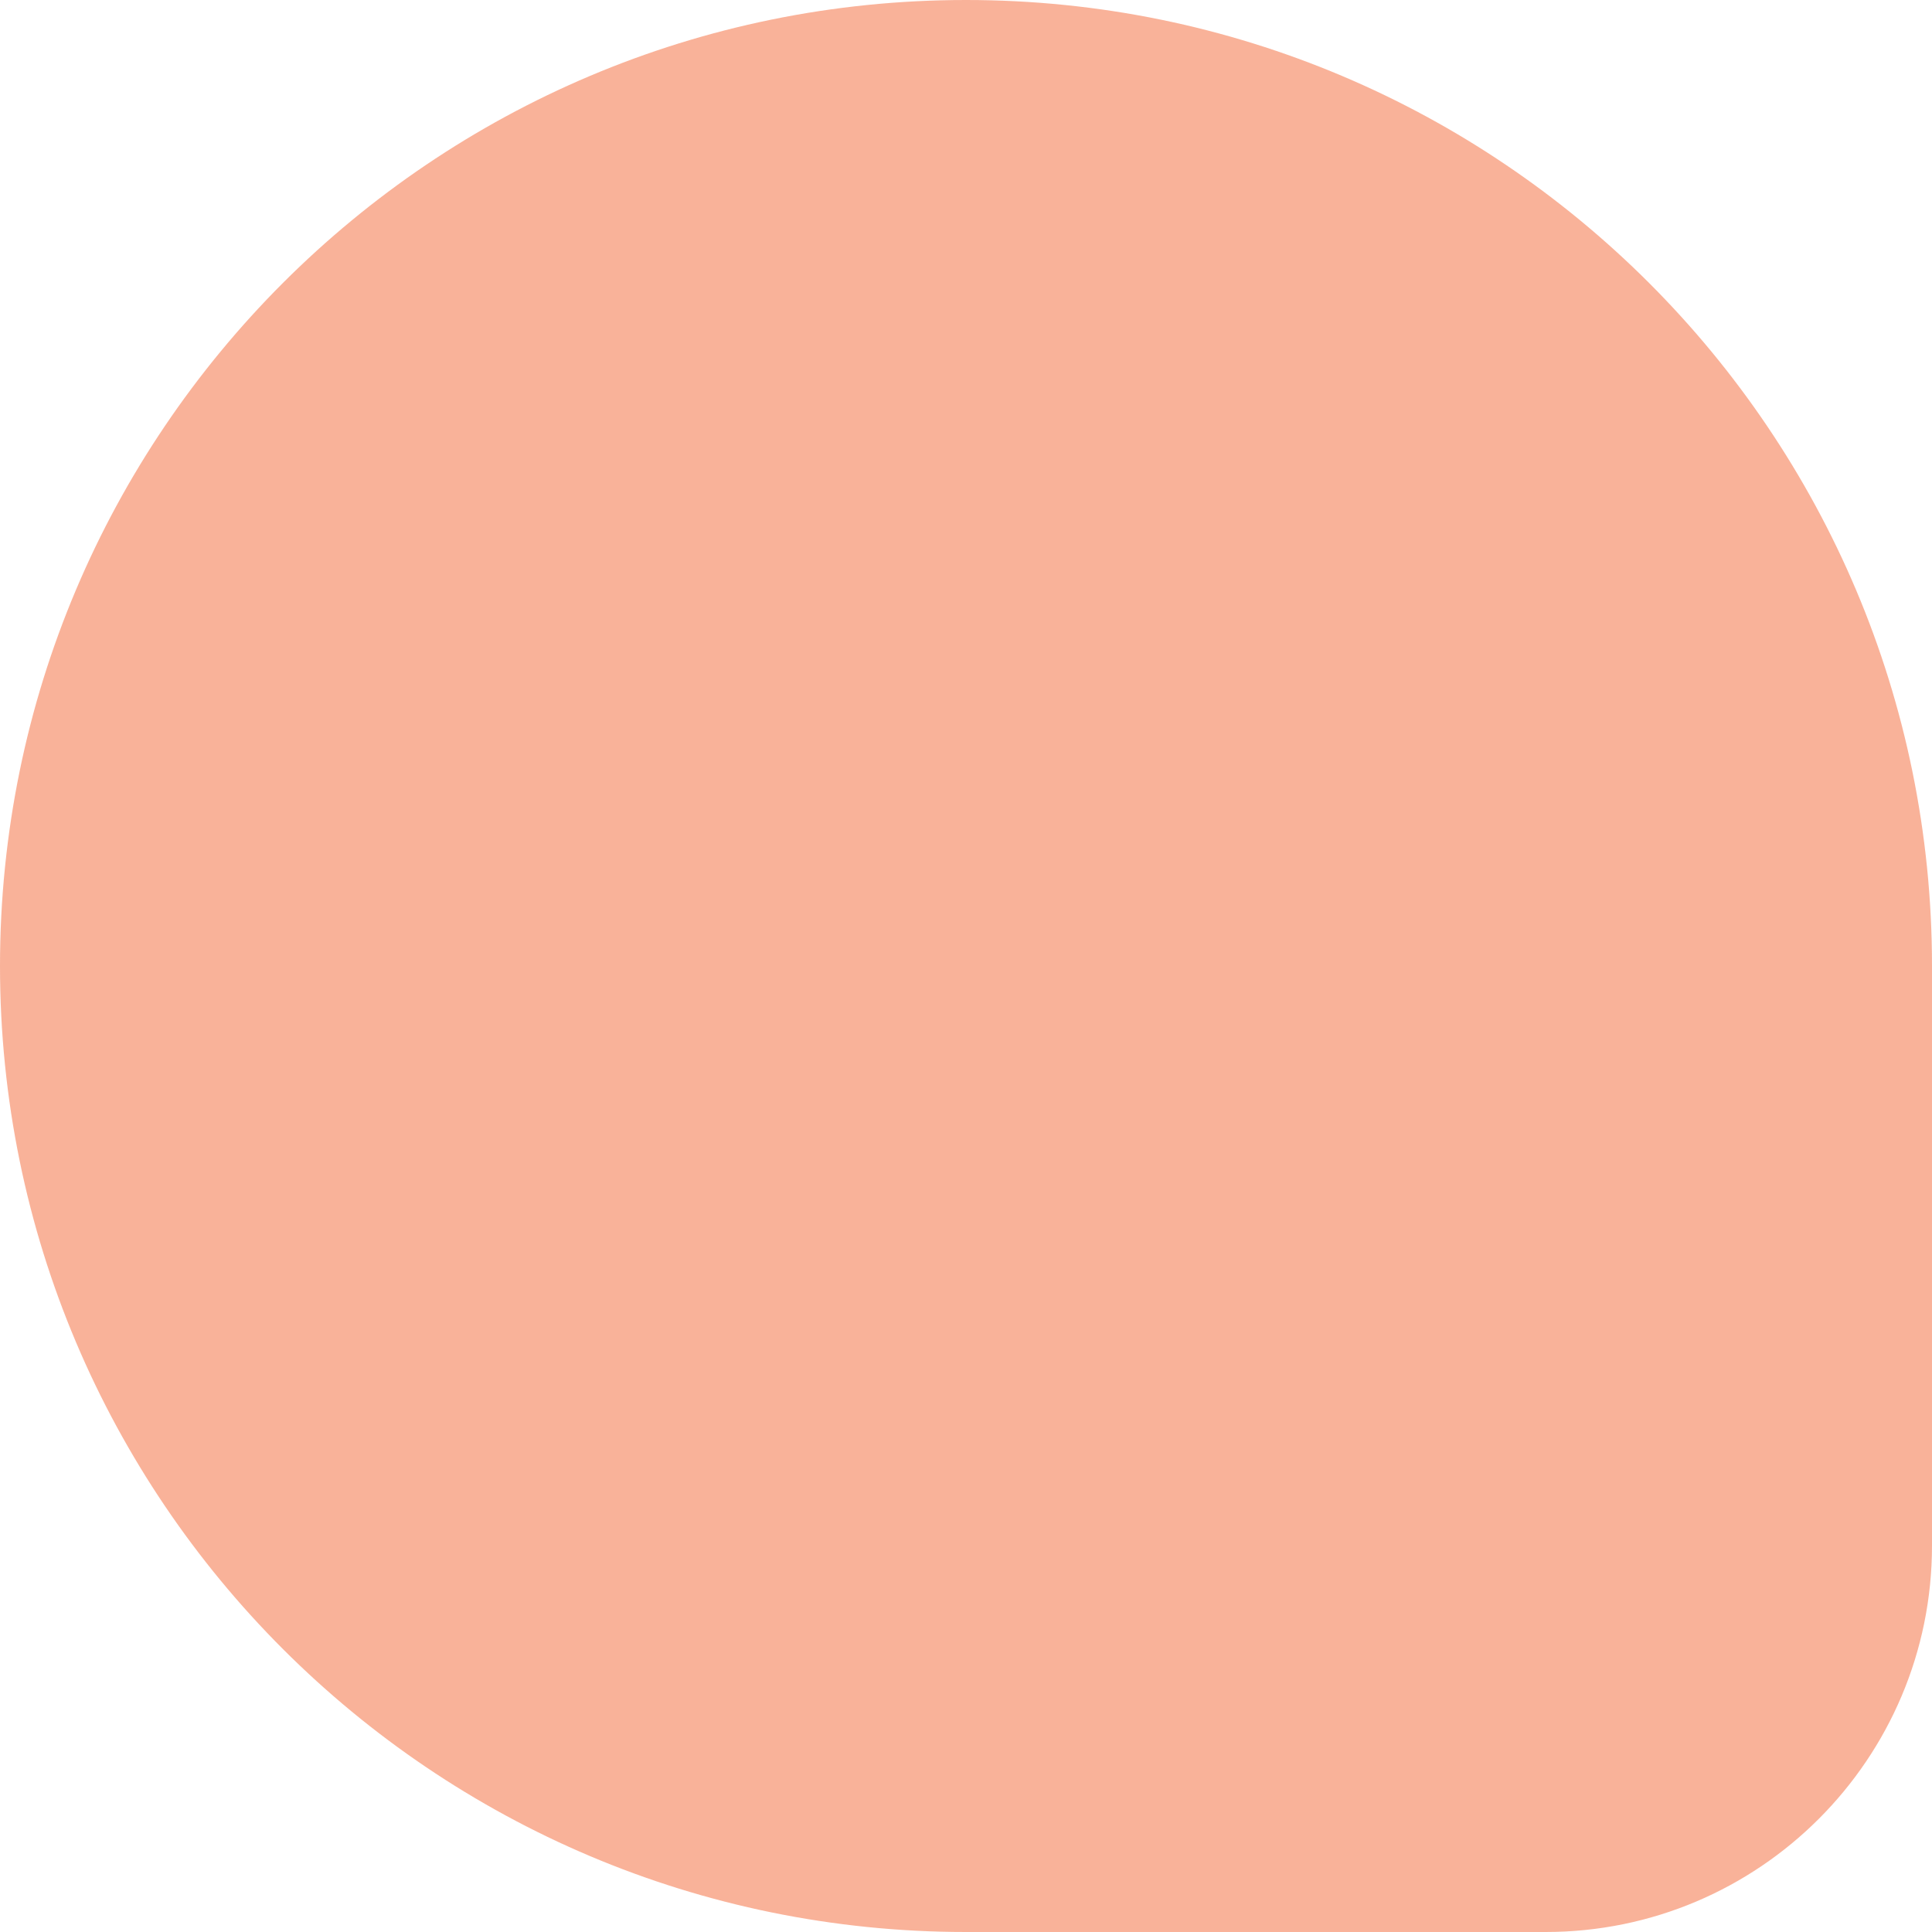
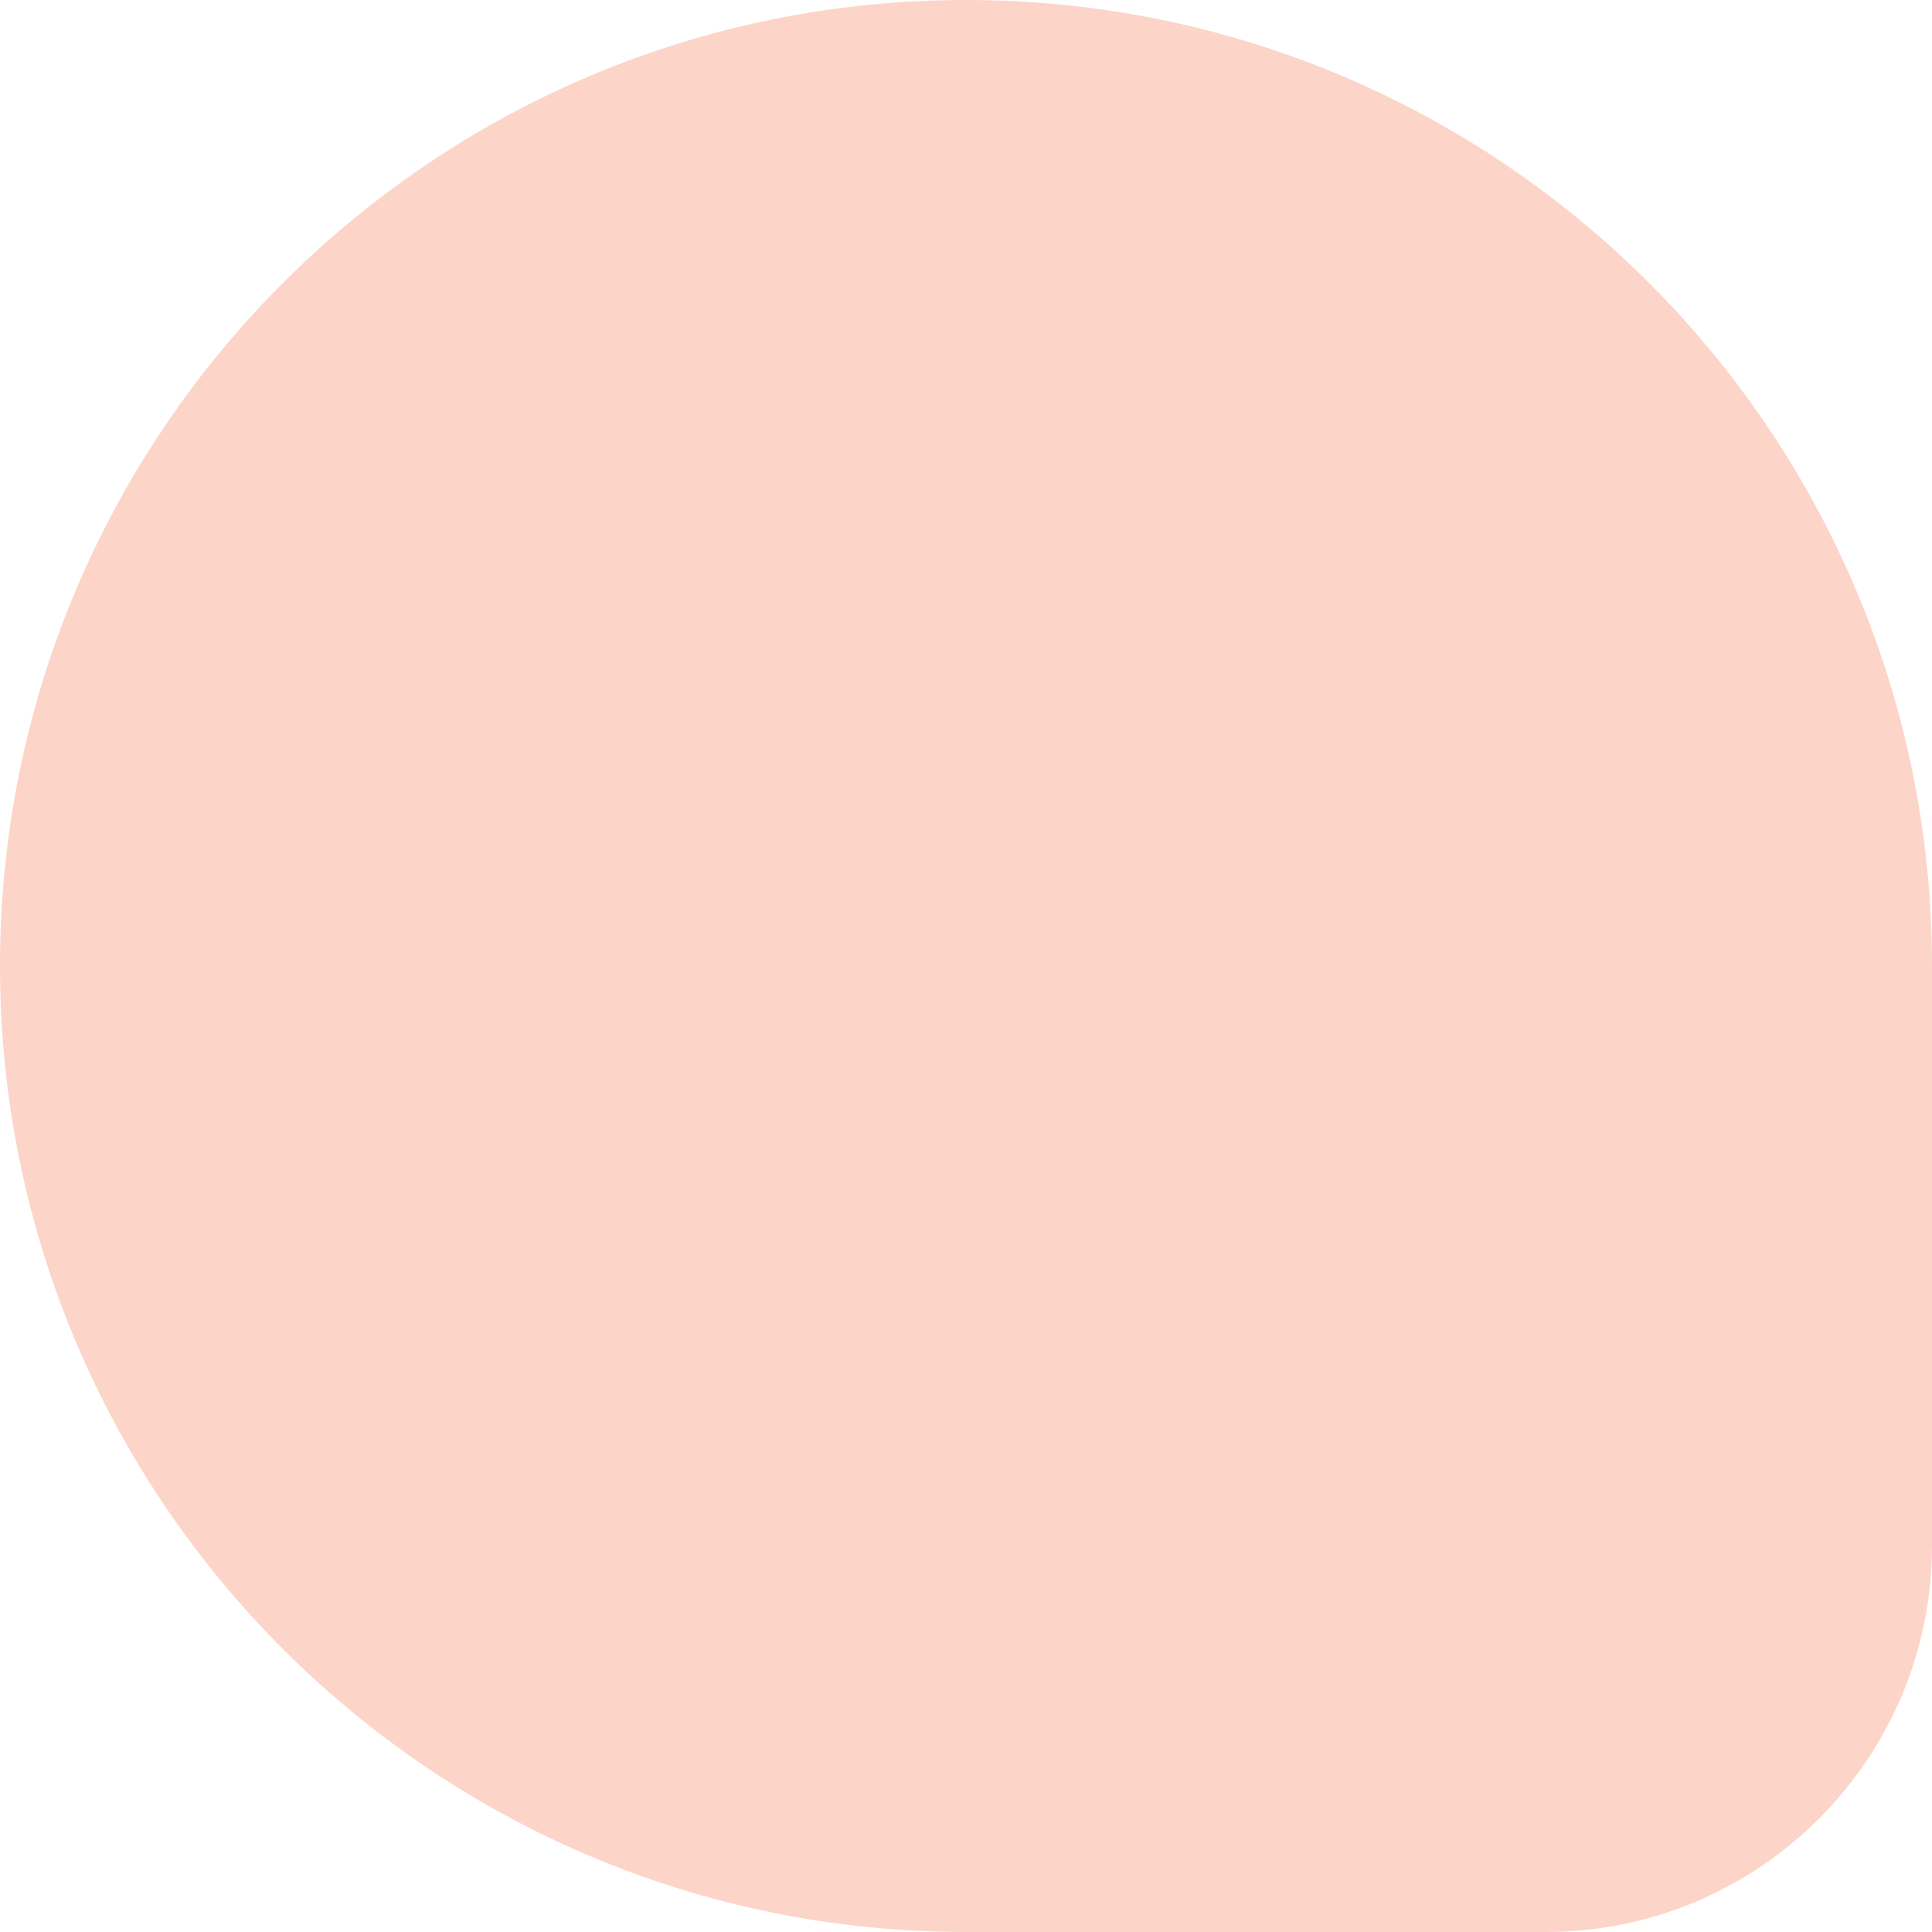
<svg xmlns="http://www.w3.org/2000/svg" width="50" height="50" viewBox="0 0 50 50" fill="none">
-   <path d="M0 25C0 11.193 11.193 0 25 0C38.807 0 50 11.193 50 25V40C50 45.523 45.523 50 40 50H25C11.193 50 0 38.807 0 25Z" fill="#F25822" fill-opacity="0.46" />
+   <path d="M0 25C0 11.193 11.193 0 25 0C38.807 0 50 11.193 50 25V40C50 45.523 45.523 50 40 50H25C11.193 50 0 38.807 0 25Z" fill="#FCD5C8" />
</svg>
